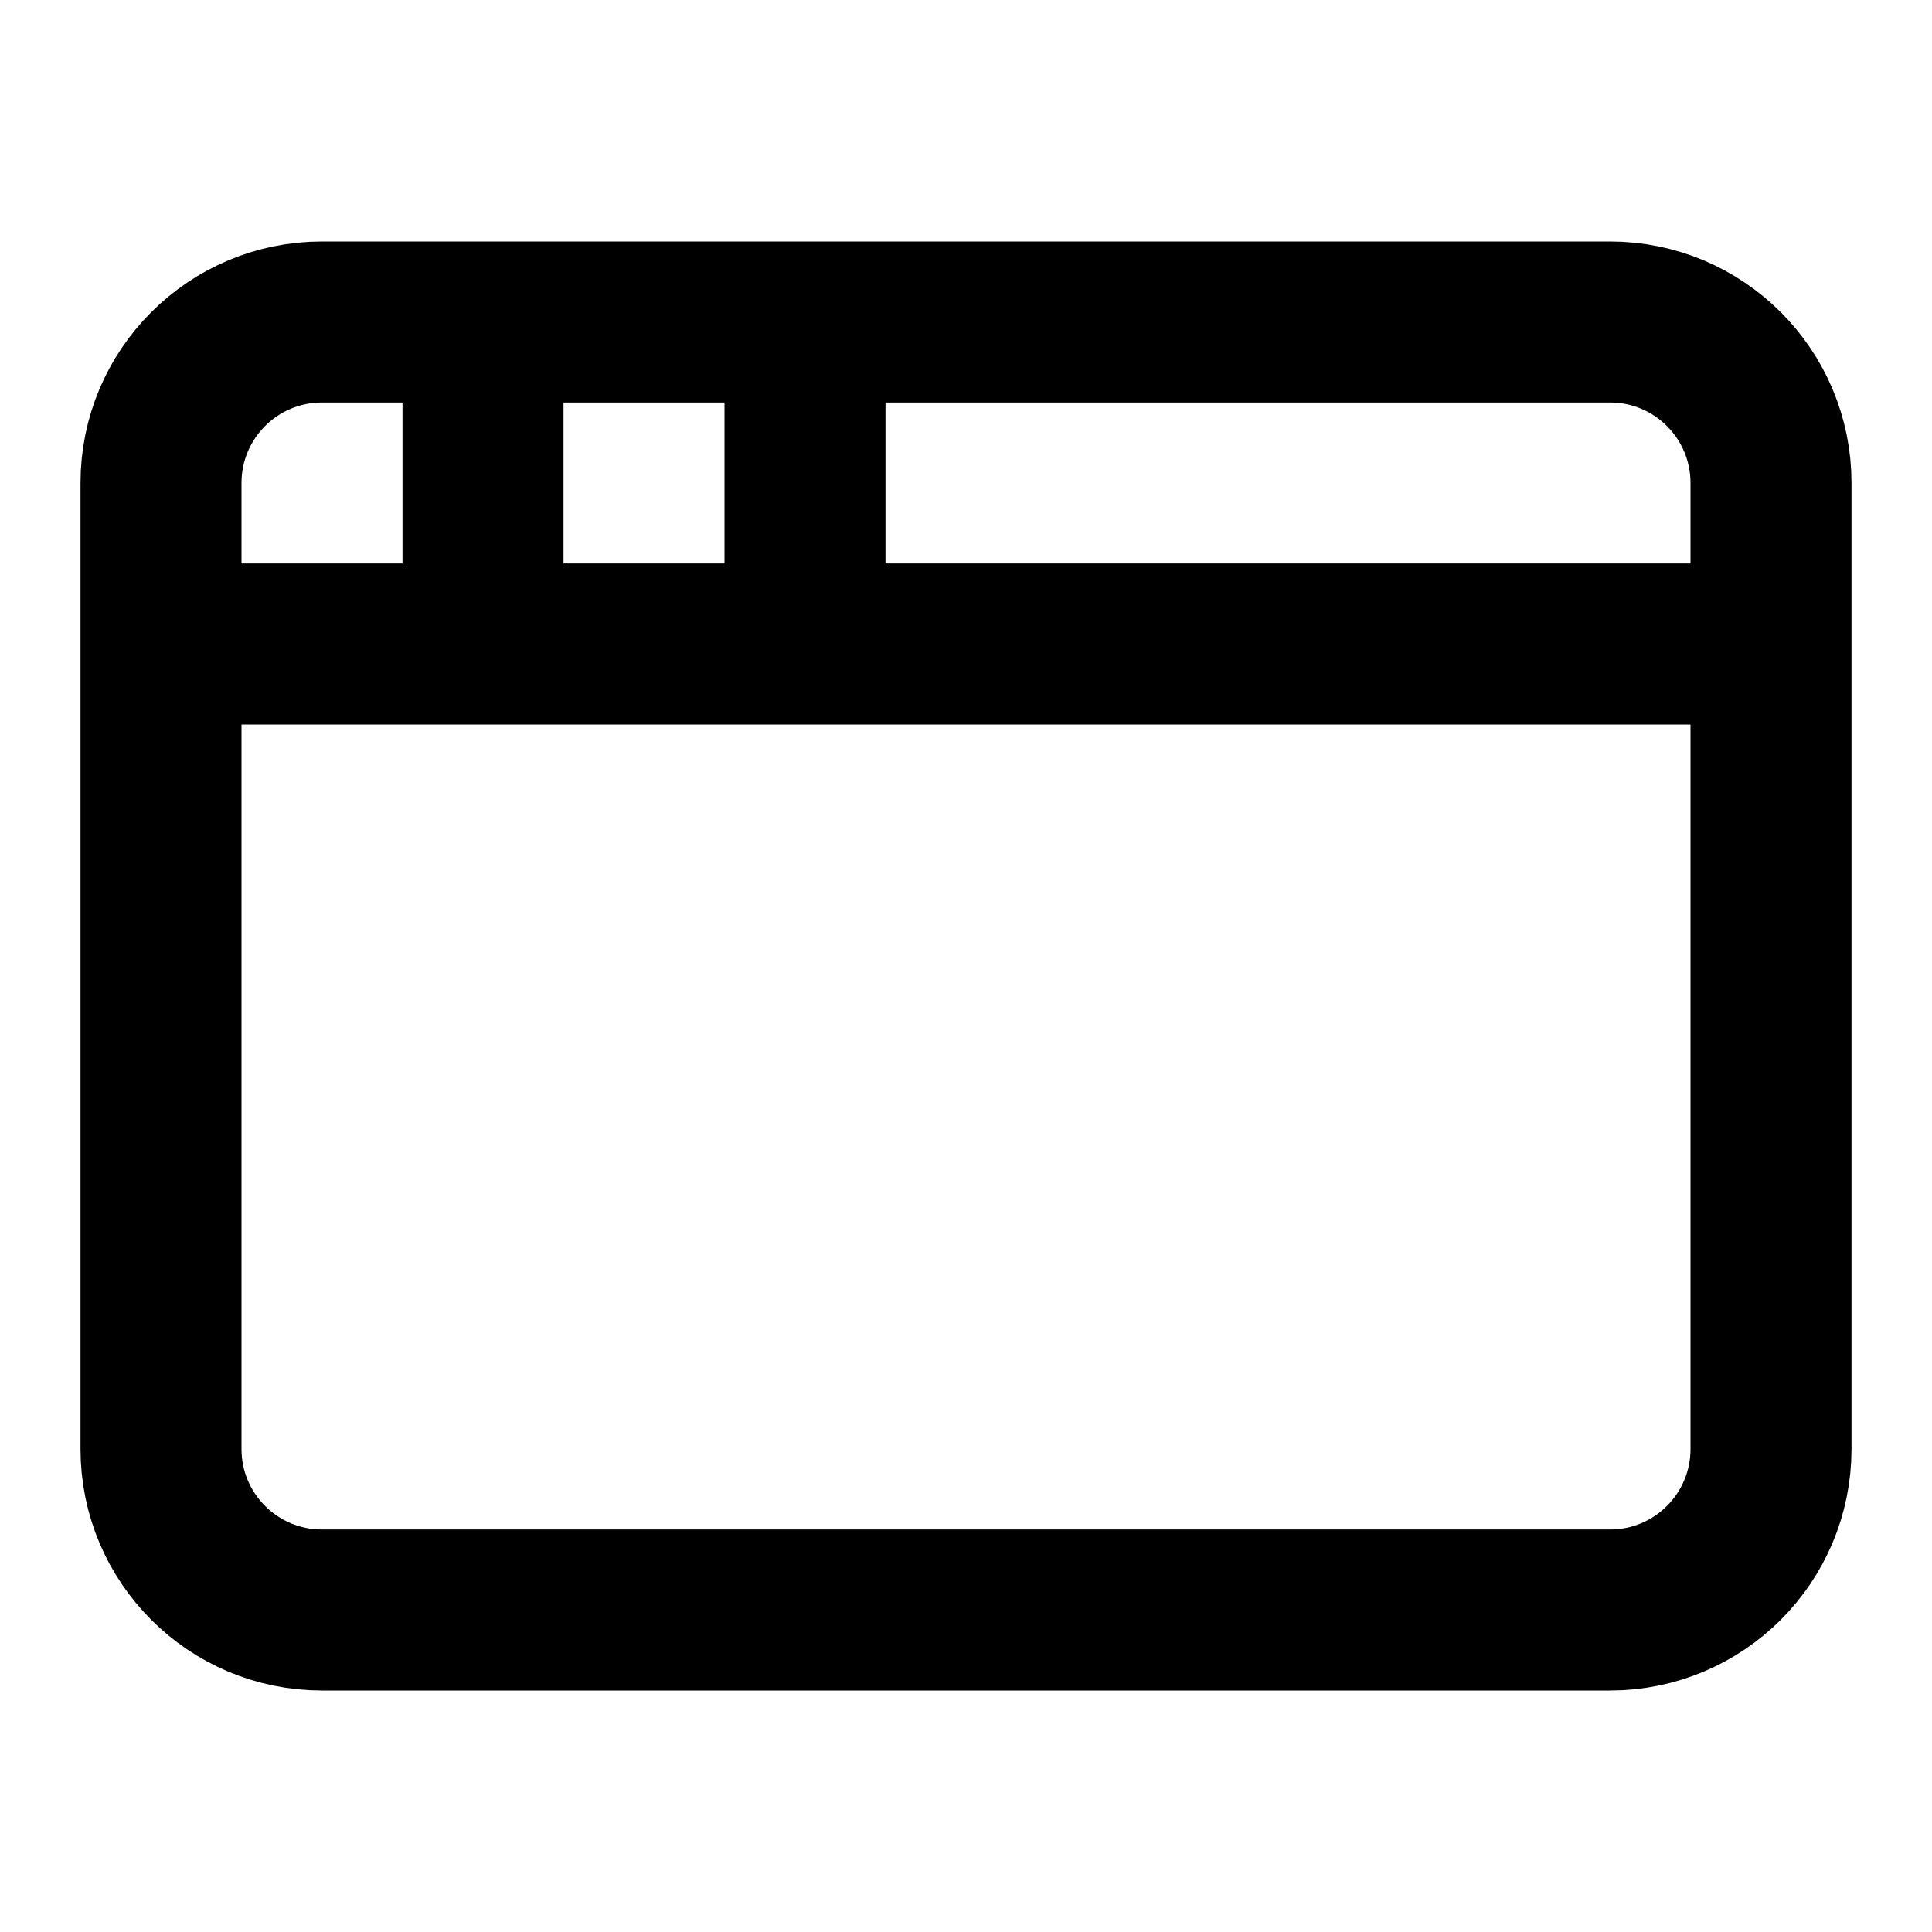
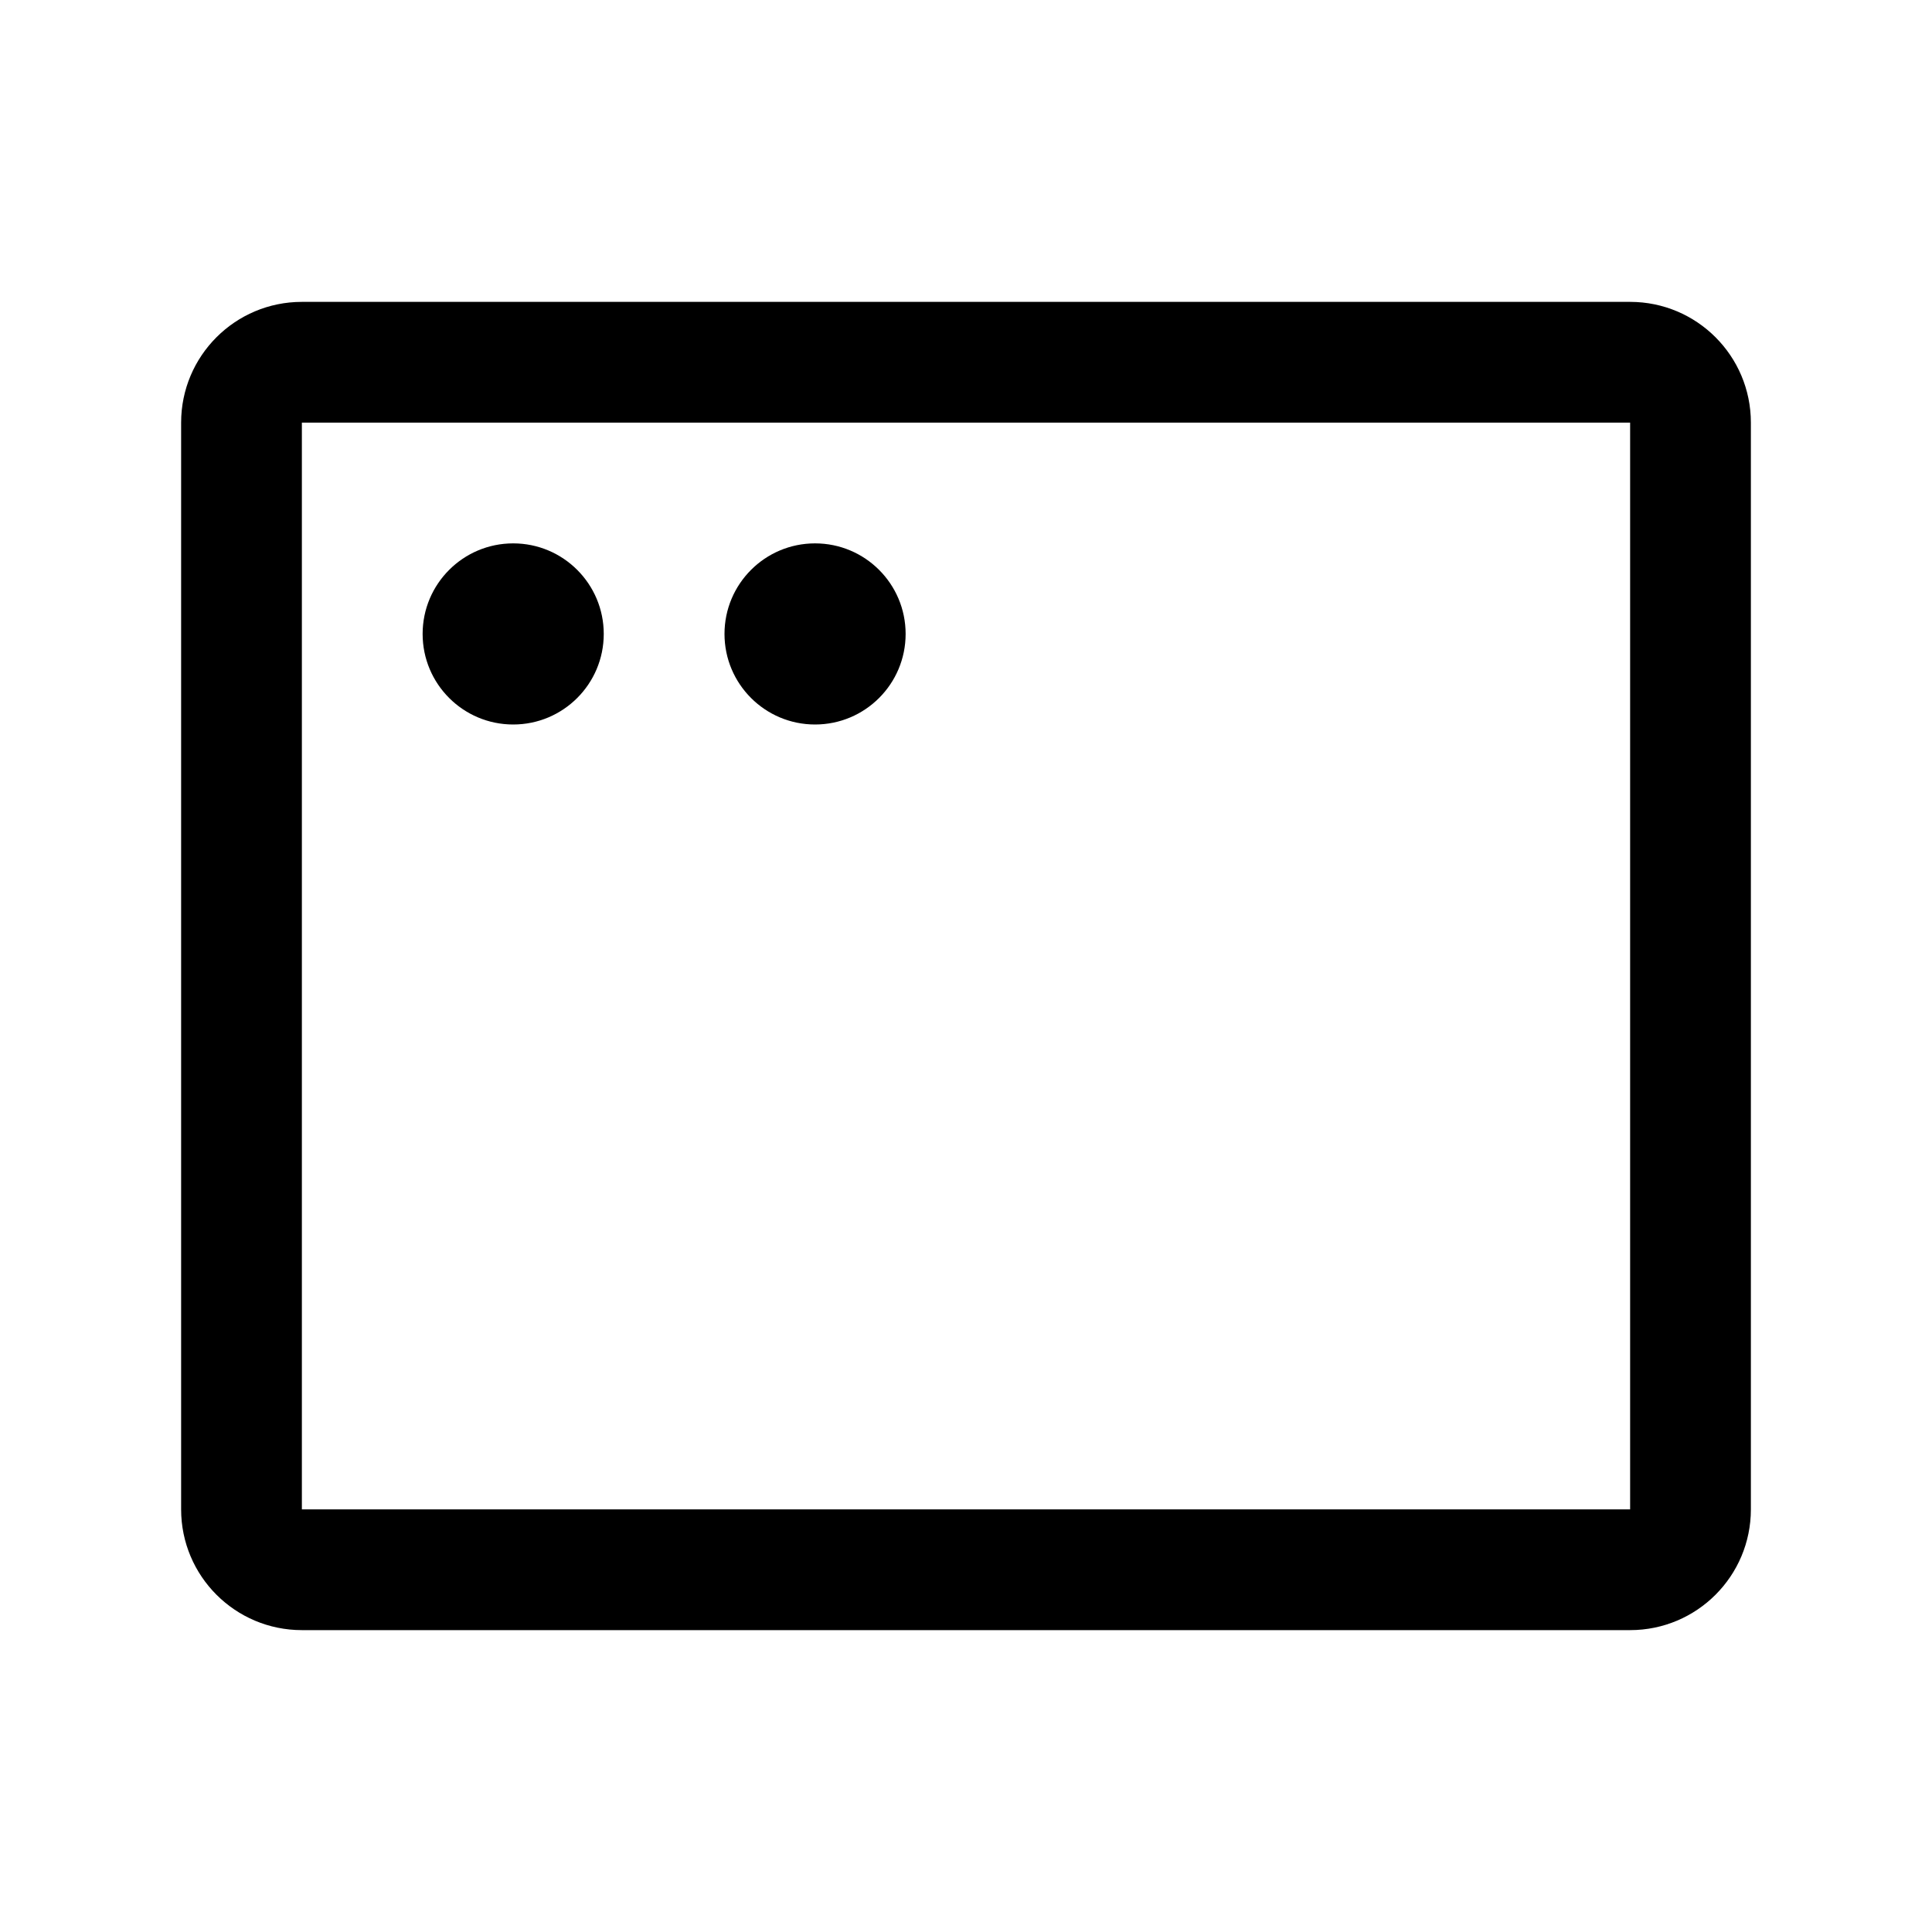
- <svg xmlns="http://www.w3.org/2000/svg" width="24" height="24" viewBox="0 0 24 24" fill="none" stroke="currentColor" stroke-width="2" stroke-linecap="round" stroke-linejoin="round">
-   <path d="M4 4H20C21.105 4 22 4.895 22 6V18C22 19.105 21.105 20 20 20H4C2.895 20 2 19.105 2 18V6C2 4.895 2.895 4 4 4ZM10 4V8M2 8H22M6 4V8" />
+ <svg xmlns="http://www.w3.org/2000/svg" viewBox="0 0 256 256" fill="currentColor">
+   <path d="M216,40H40A16,16,0,0,0,24,56V200a16,16,0,0,0,16,16H216a16,16,0,0,0,16-16V56A16,16,0,0,0,216,40Zm0,160H40V56H216V200ZM80,84A12,12,0,1,1,68,72,12,12,0,0,1,80,84Zm40,0a12,12,0,1,1-12-12A12,12,0,0,1,120,84Z" />
</svg>
